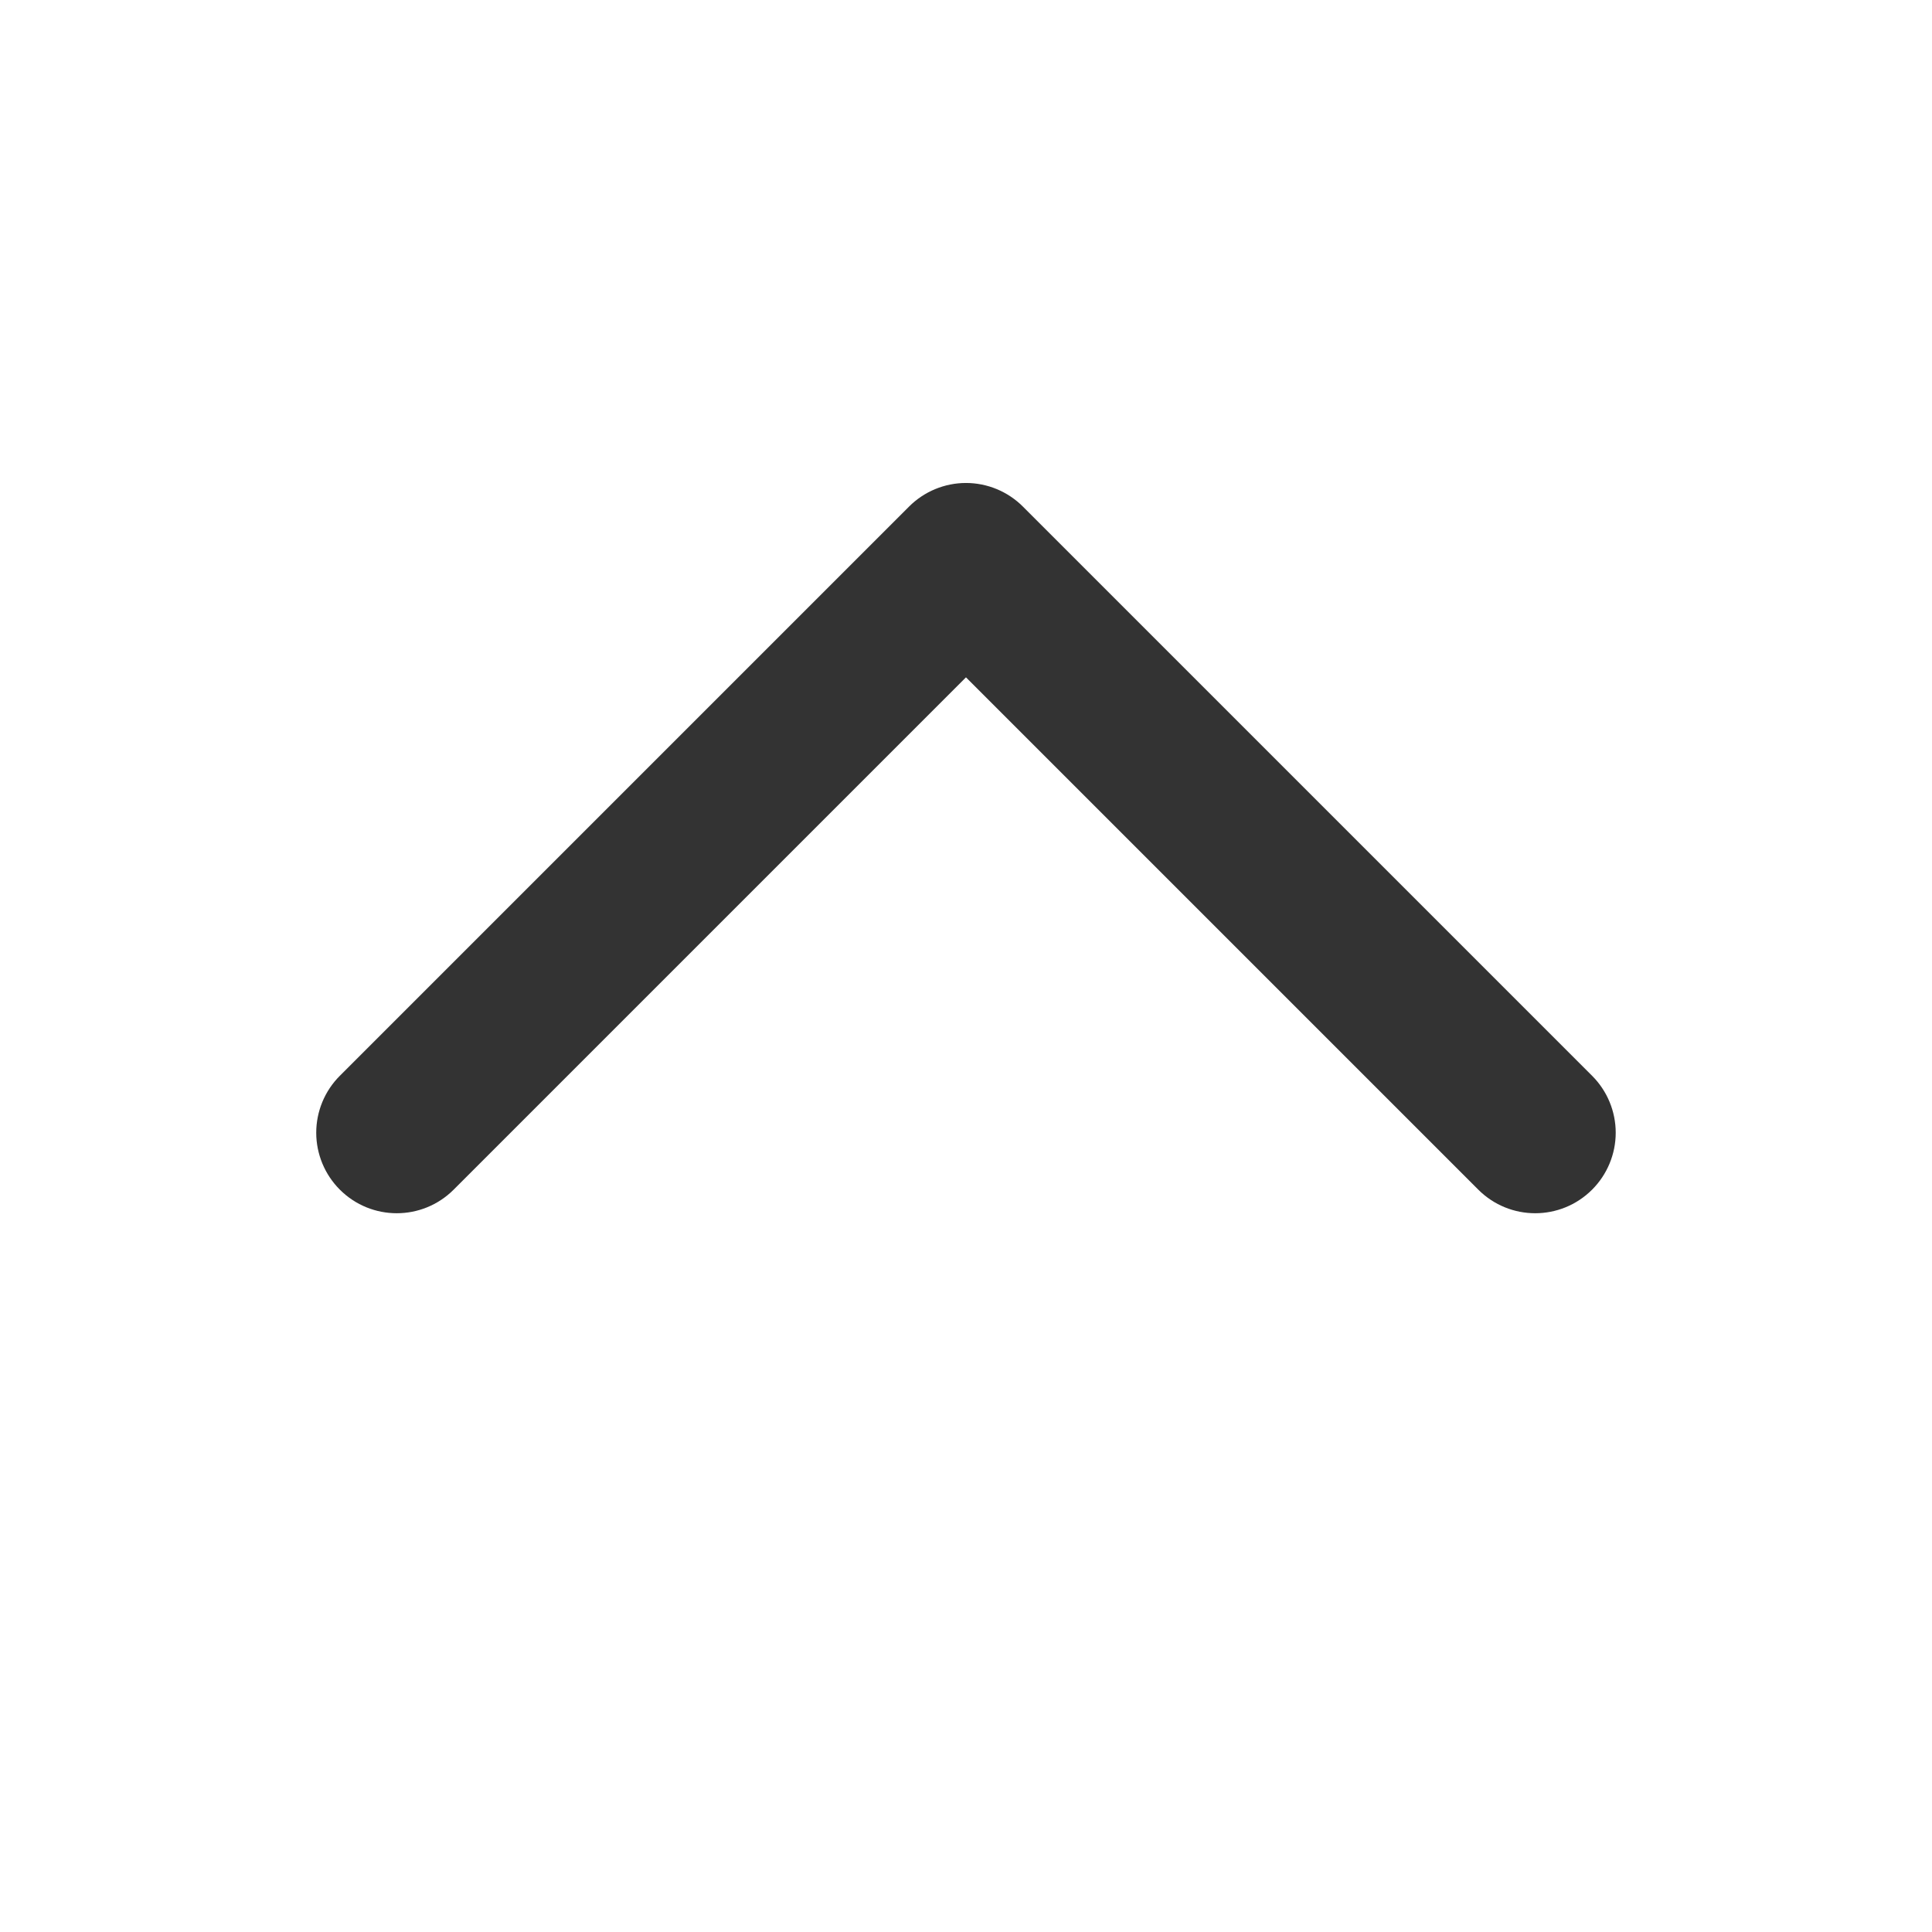
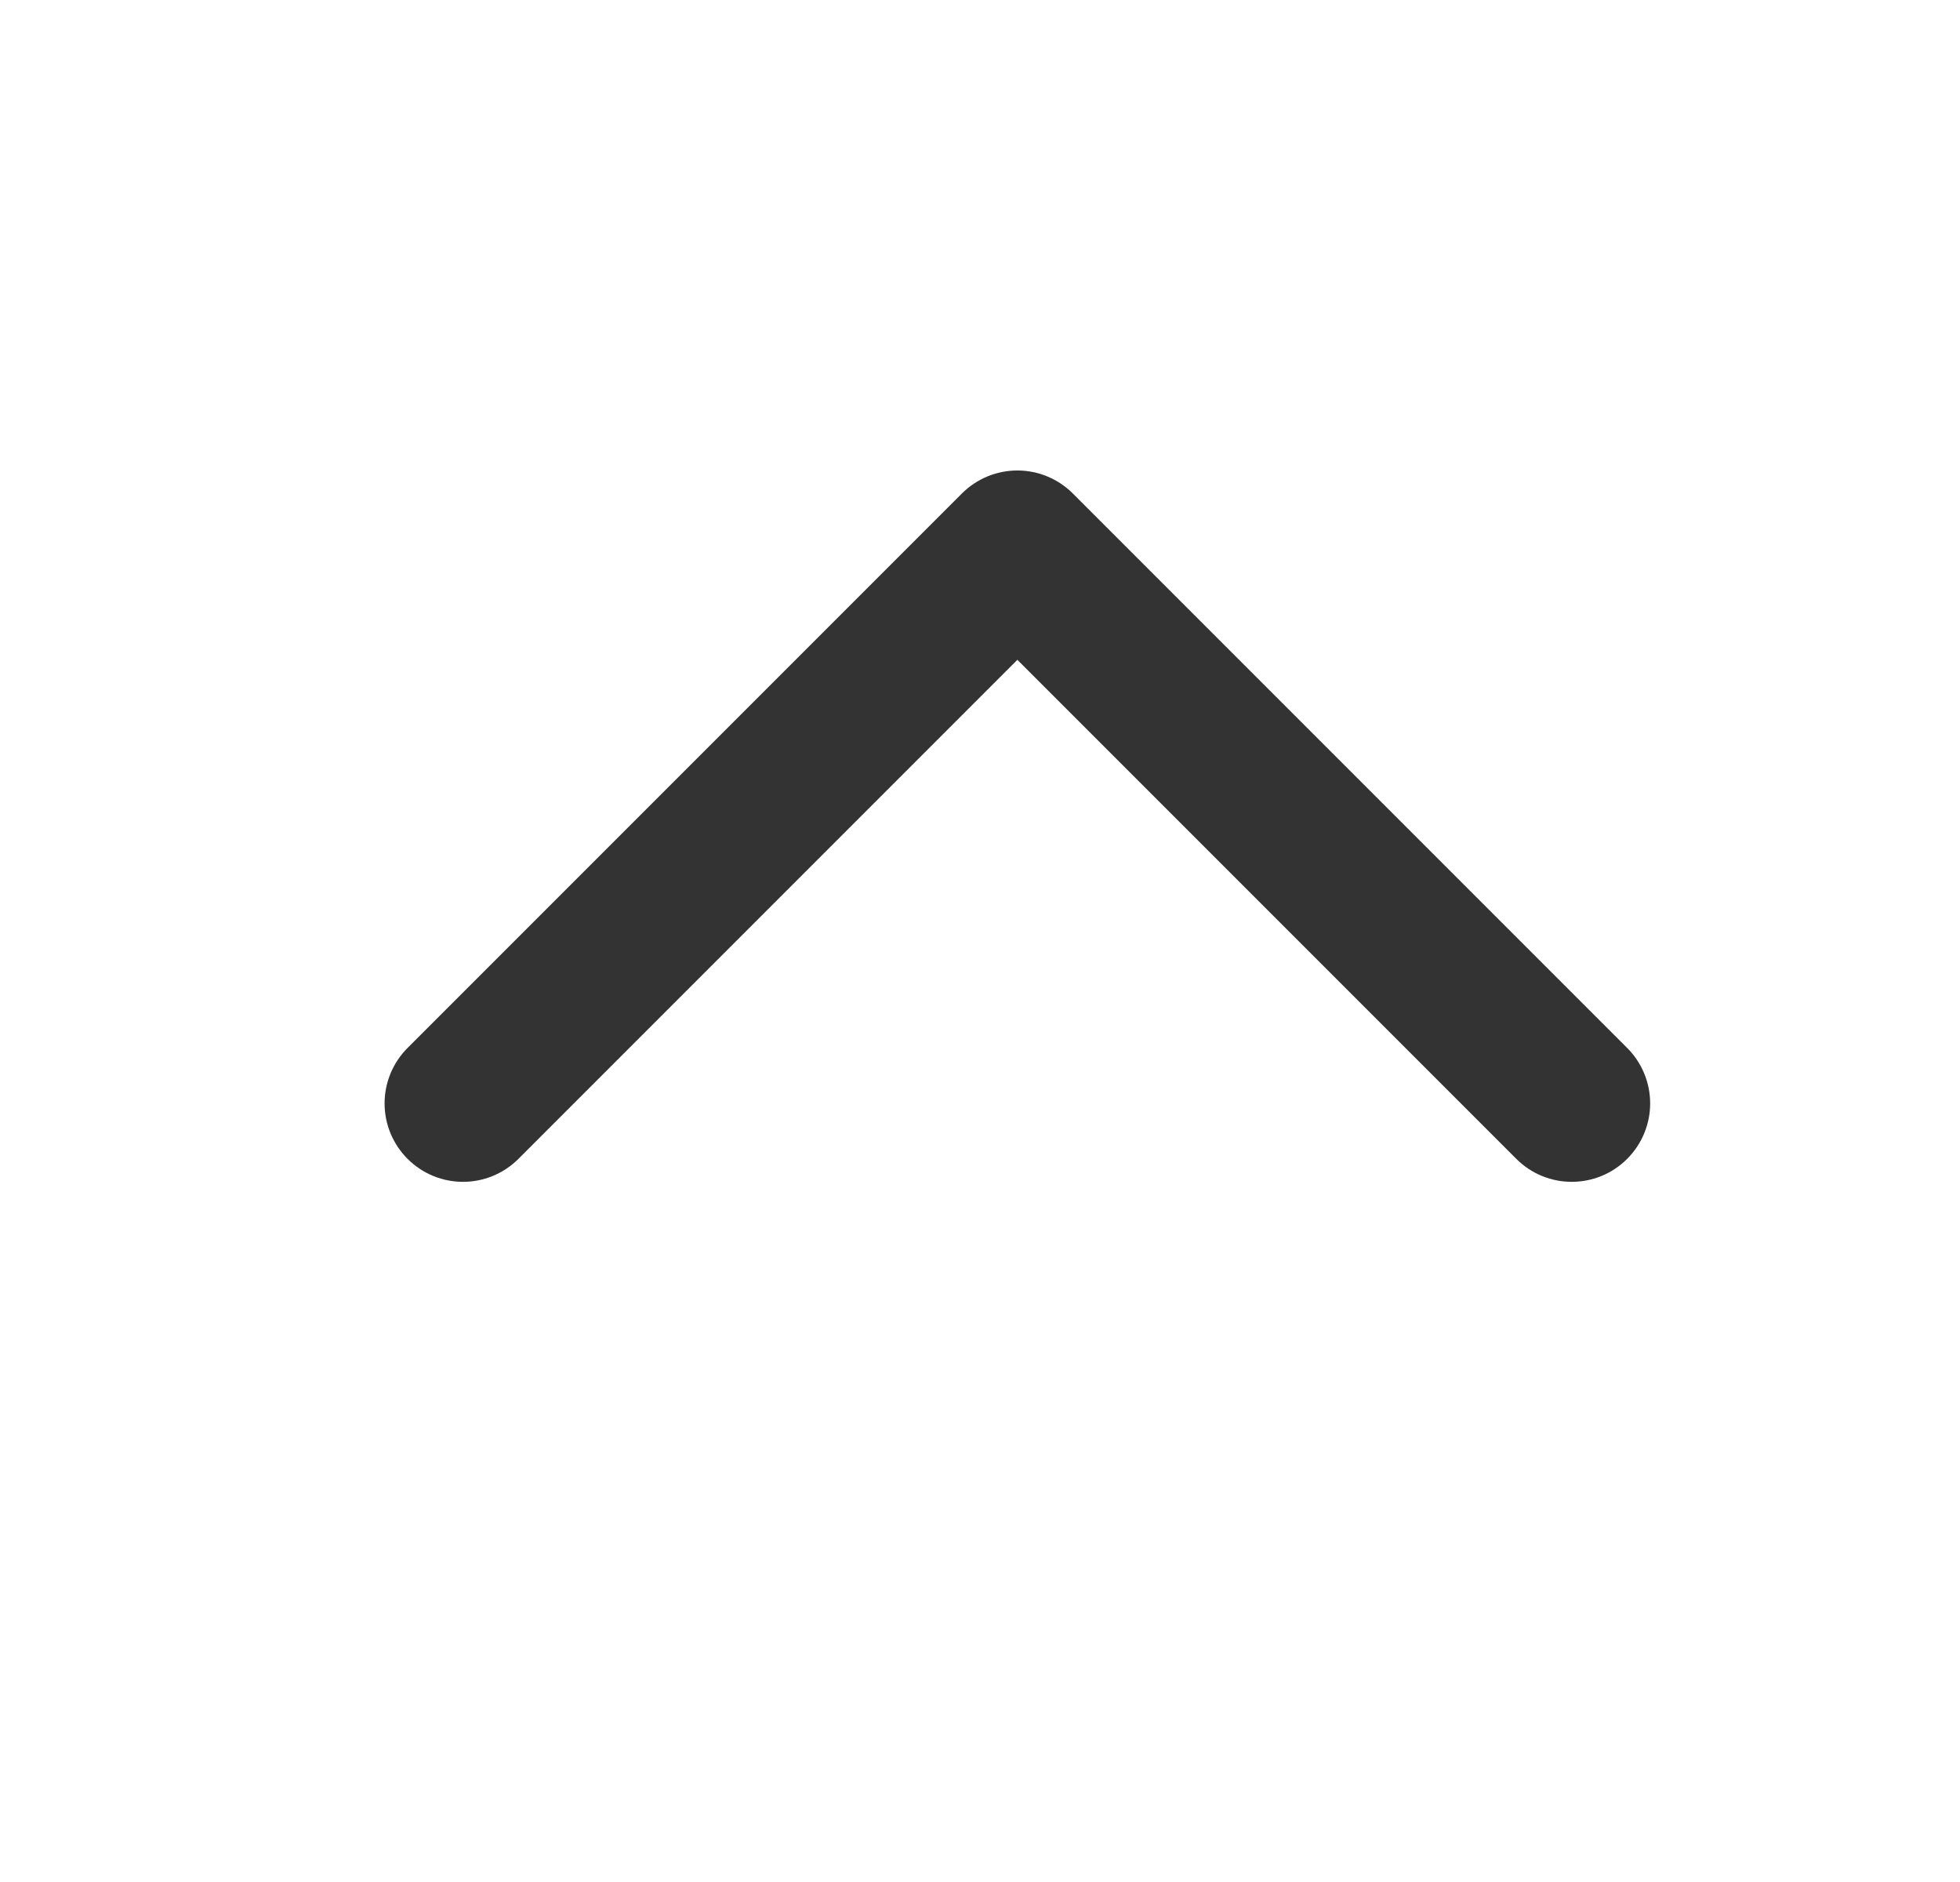
- <svg xmlns="http://www.w3.org/2000/svg" width="24px" height="24px" version="1.1" xml:space="preserve" style="fill-rule:evenodd;clip-rule:evenodd;stroke-linejoin:round;stroke-miterlimit:1.414;">
-   <g transform="matrix(1,0,0,1,-96,-272)">
-     <g id="basic.regular.chevronUp" transform="matrix(0.800768,0,0,0.984948,96,272)">
+ <svg xmlns="http://www.w3.org/2000/svg" width="25px" height="24px" version="1.1" xml:space="preserve" style="fill-rule:evenodd;clip-rule:evenodd;stroke-linejoin:round;stroke-miterlimit:1.414;">
+   <g transform="matrix(1,0,0,1,-482,-272)">
+     <g id="basic.regular.chevronUp" transform="matrix(0.800768,0,0,0.984948,482.977,272)">
      <rect x="0" y="0" width="29.971" height="24.367" style="fill:none;" />
      <g transform="matrix(0.80276,-0.652648,-0.80276,-0.652648,159.482,144.163)">
        <path d="M16.1,184C16.1,183.708 15.984,183.428 15.778,183.222C15.572,183.016 15.292,182.9 15,182.9C14.392,182.9 13.9,183.392 13.9,184C13.9,186.786 13.9,193.9 13.9,193.9C13.9,193.9 6.786,193.9 4,193.9C3.392,193.9 2.9,194.392 2.9,195C2.9,195.292 3.016,195.572 3.222,195.778C3.428,195.984 3.708,196.1 4,196.1C6.486,196.1 12.514,196.1 15,196.1C15.292,196.1 15.572,195.984 15.778,195.778C15.984,195.572 16.1,195.292 16.1,195C16.1,192.514 16.1,186.486 16.1,184Z" style="fill:rgb(51,51,51);fill-rule:nonzero;" />
      </g>
    </g>
  </g>
</svg>
